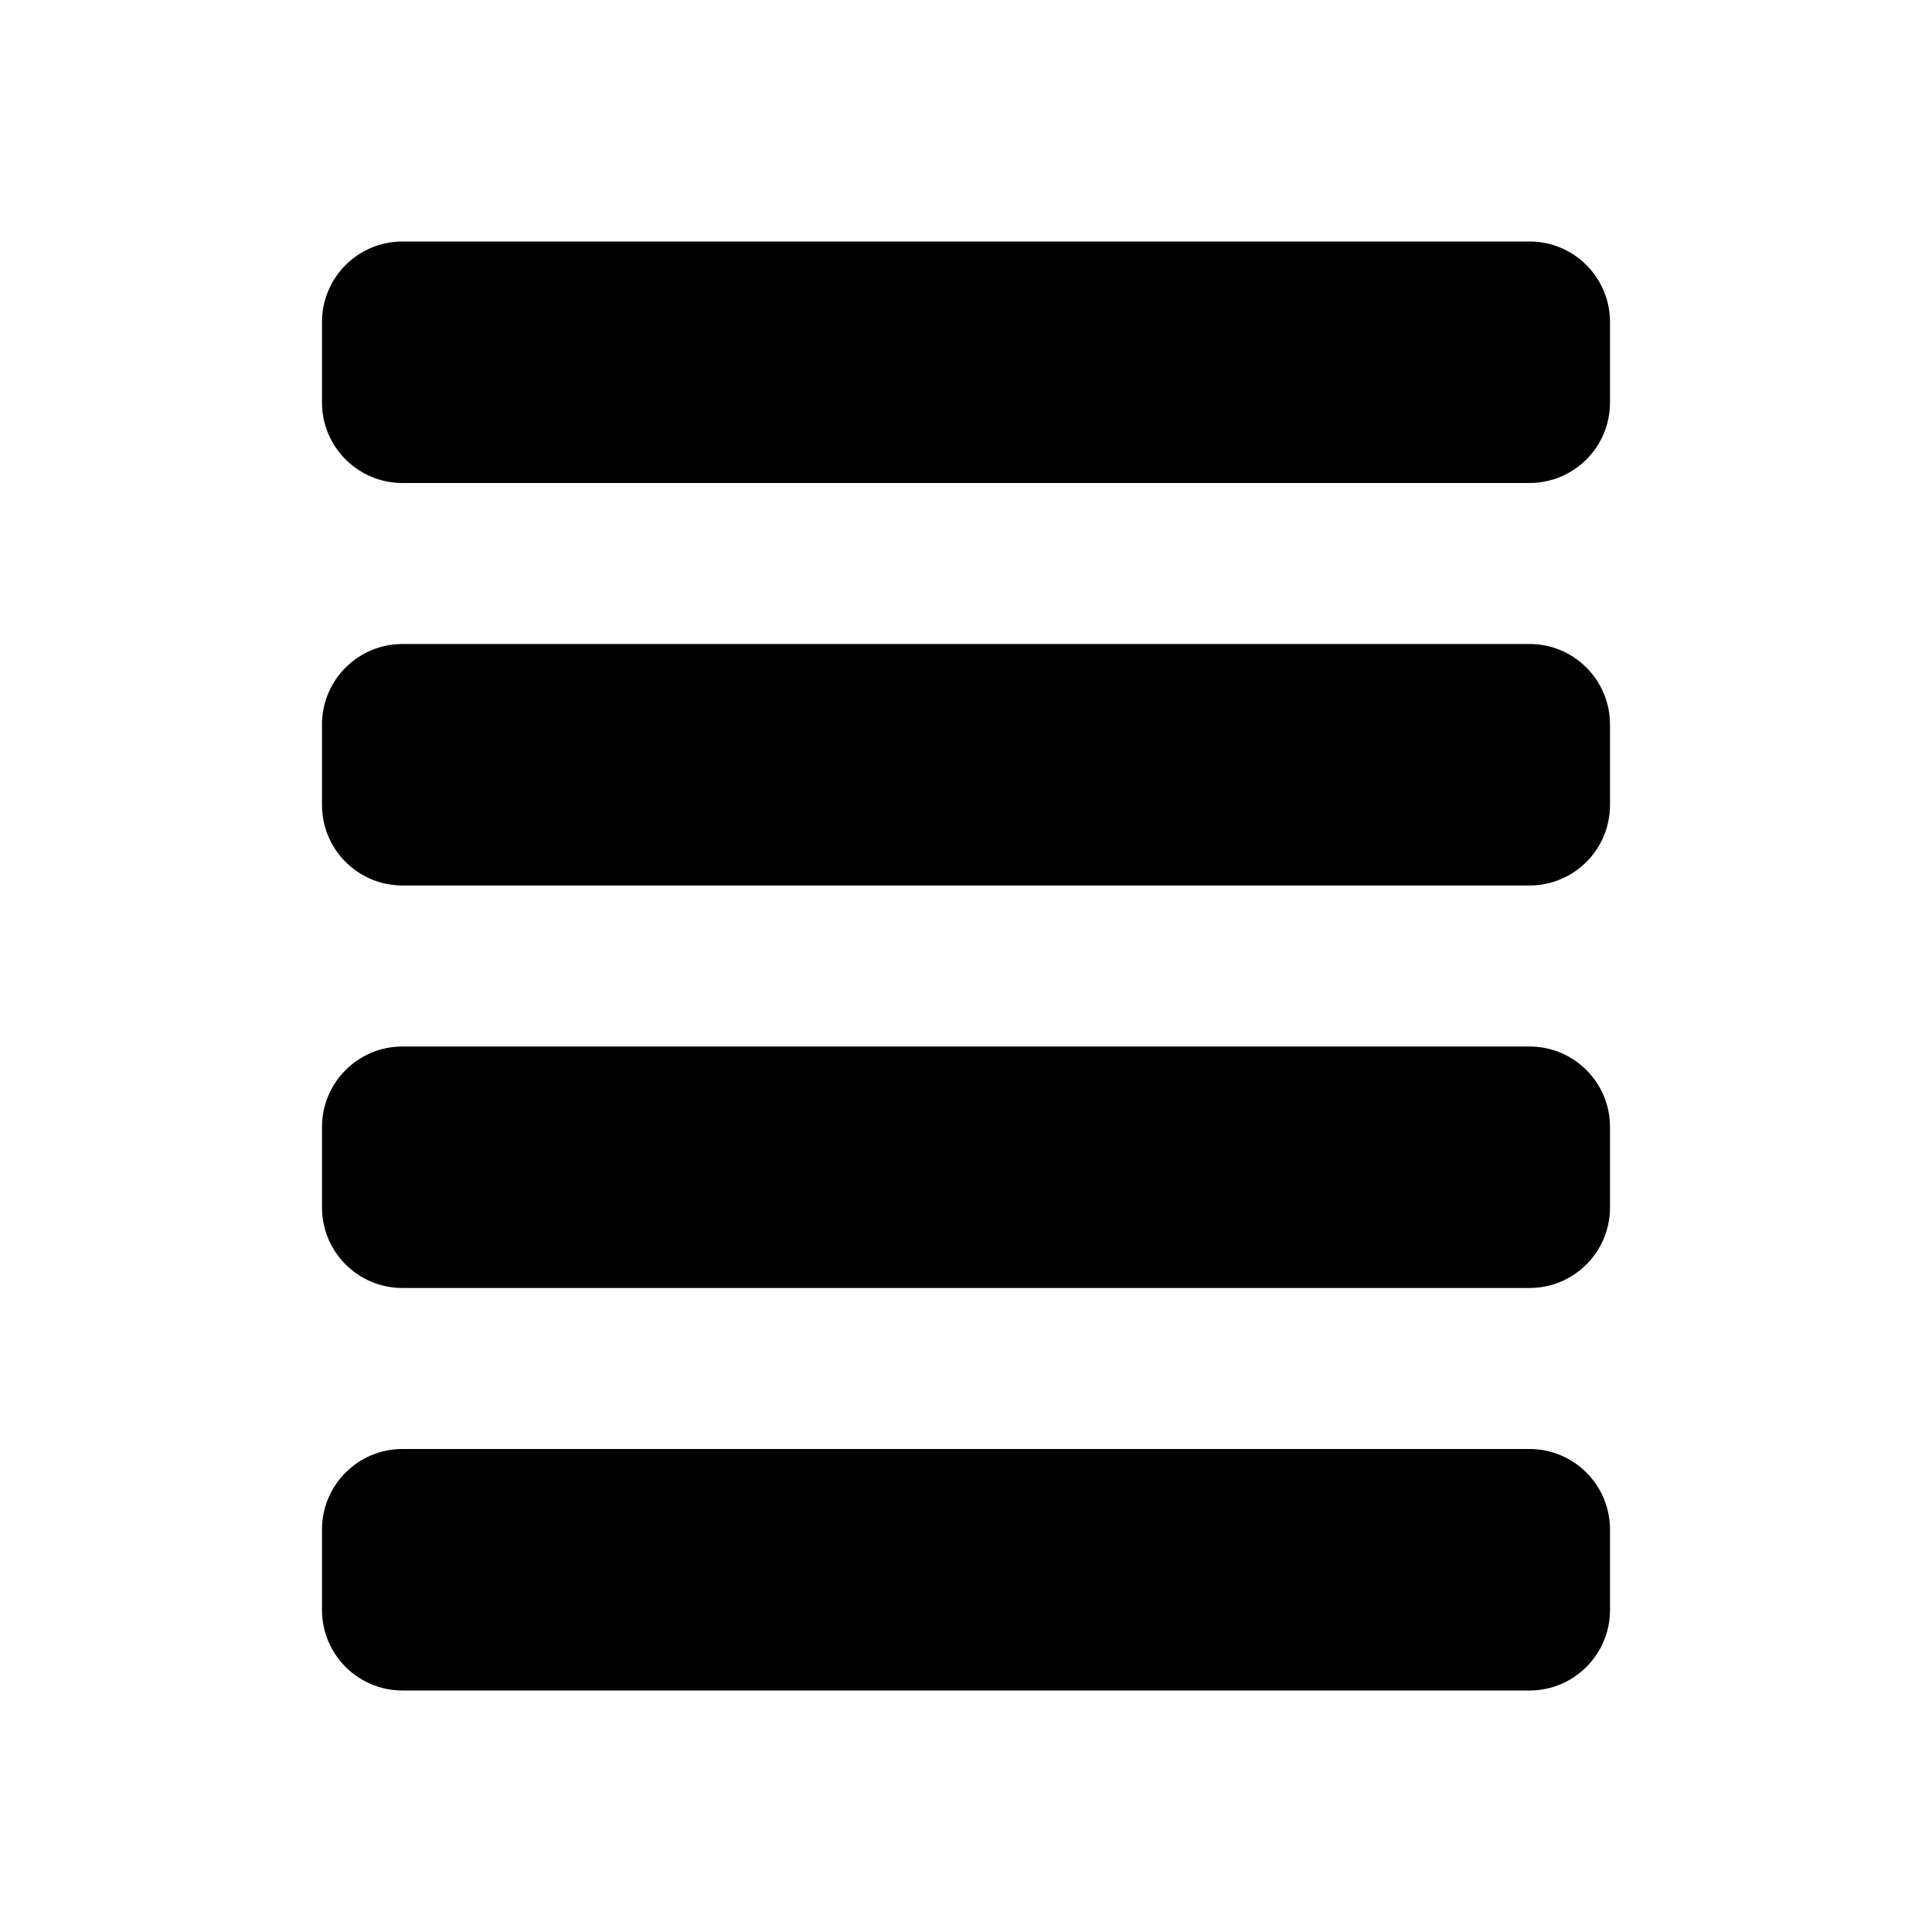
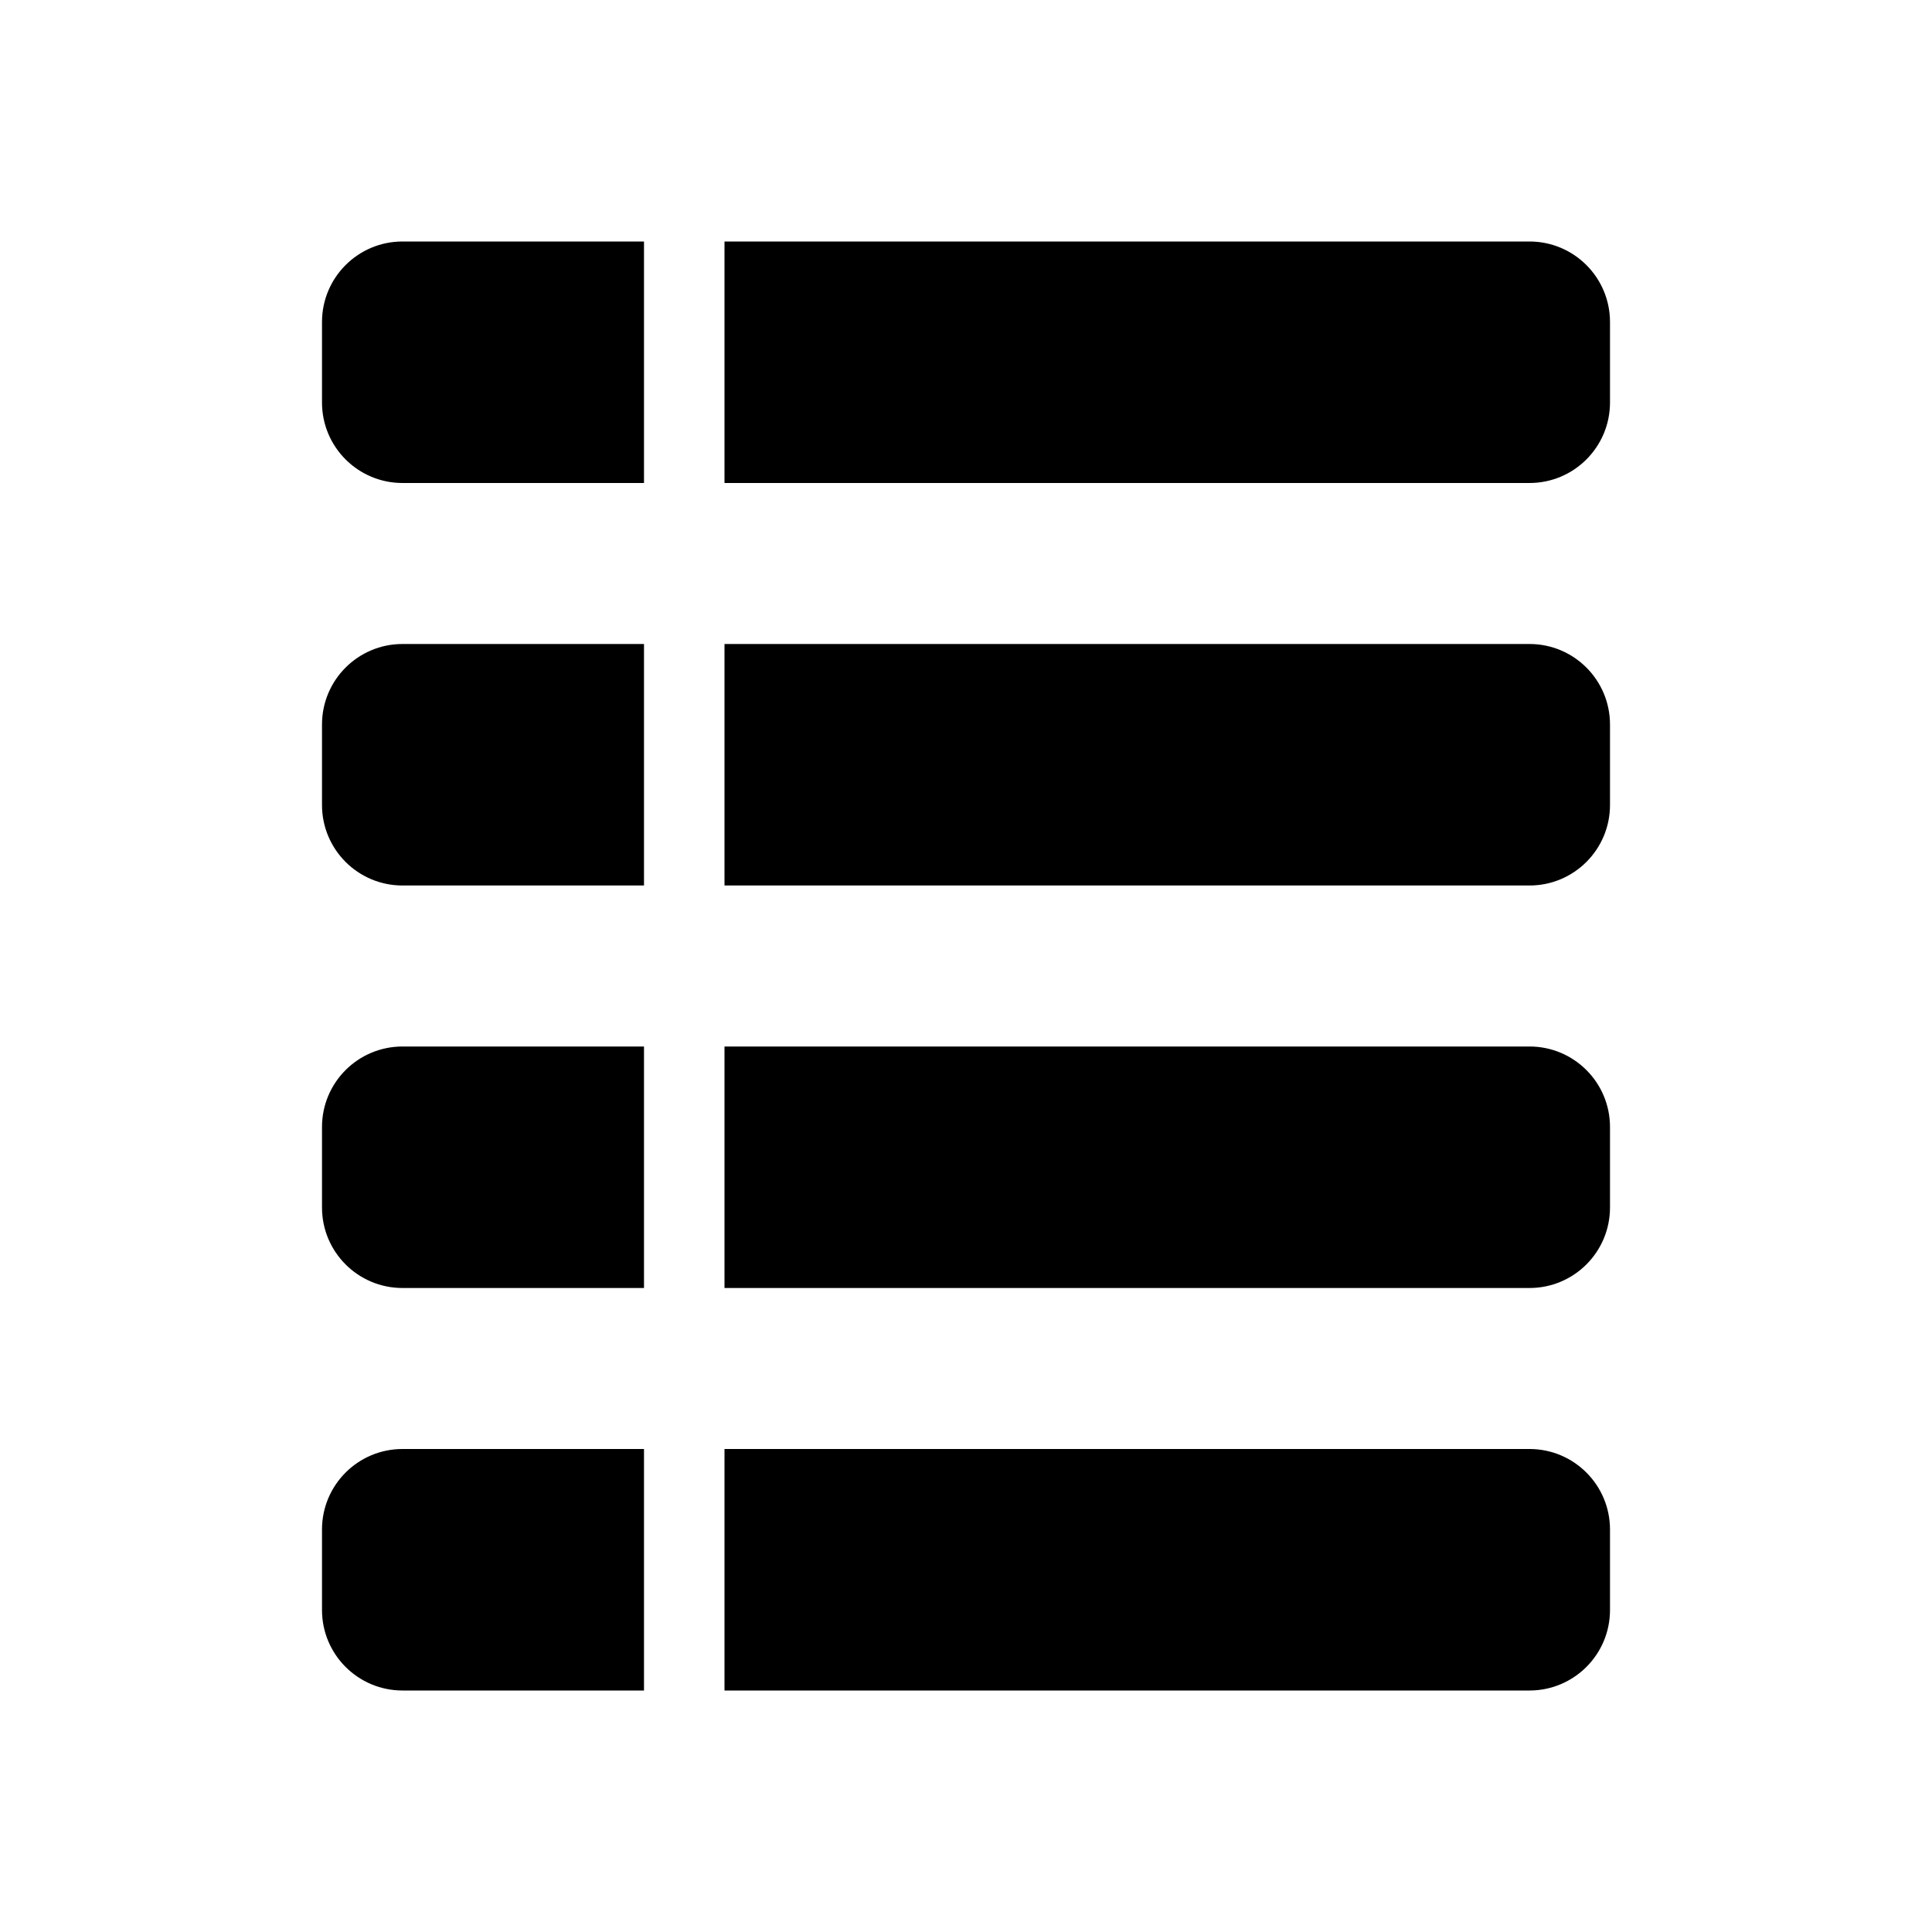
<svg xmlns="http://www.w3.org/2000/svg" viewBox="0 0 24 24">
-   <path d="M4 4a1 1 0 0 1 1-1h14a1 1 0 0 1 1 1v1a1 1 0 0 1-1 1H5a1 1 0 0 1-1-1V4zm0 5a1 1 0 0 1 1-1h14a1 1 0 0 1 1 1v1a1 1 0 0 1-1 1H5a1 1 0 0 1-1-1V9zm0 5a1 1 0 0 1 1-1h14a1 1 0 0 1 1 1v1a1 1 0 0 1-1 1H5a1 1 0 0 1-1-1v-1zm0 5a1 1 0 0 1 1-1h14a1 1 0 0 1 1 1v1a1 1 0 0 1-1 1H5a1 1 0 0 1-1-1v-1z" />
+   <path d="M9 3h10a1 1 0 0 1 1 1v1a1 1 0 0 1-1 1H9V3zm0 5h10a1 1 0 0 1 1 1v1a1 1 0 0 1-1 1H9V8zm0 5h10a1 1 0 0 1 1 1v1a1 1 0 0 1-1 1H9v-3zm0 5h10a1 1 0 0 1 1 1v1a1 1 0 0 1-1 1H9v-3zM4 4a1 1 0 0 1 1-1h3v3H5a1 1 0 0 1-1-1V4zm0 5a1 1 0 0 1 1-1h3v3H5a1 1 0 0 1-1-1V9zm0 5a1 1 0 0 1 1-1h3v3H5a1 1 0 0 1-1-1v-1zm0 5a1 1 0 0 1 1-1h3v3H5a1 1 0 0 1-1-1v-1z" />
</svg>
